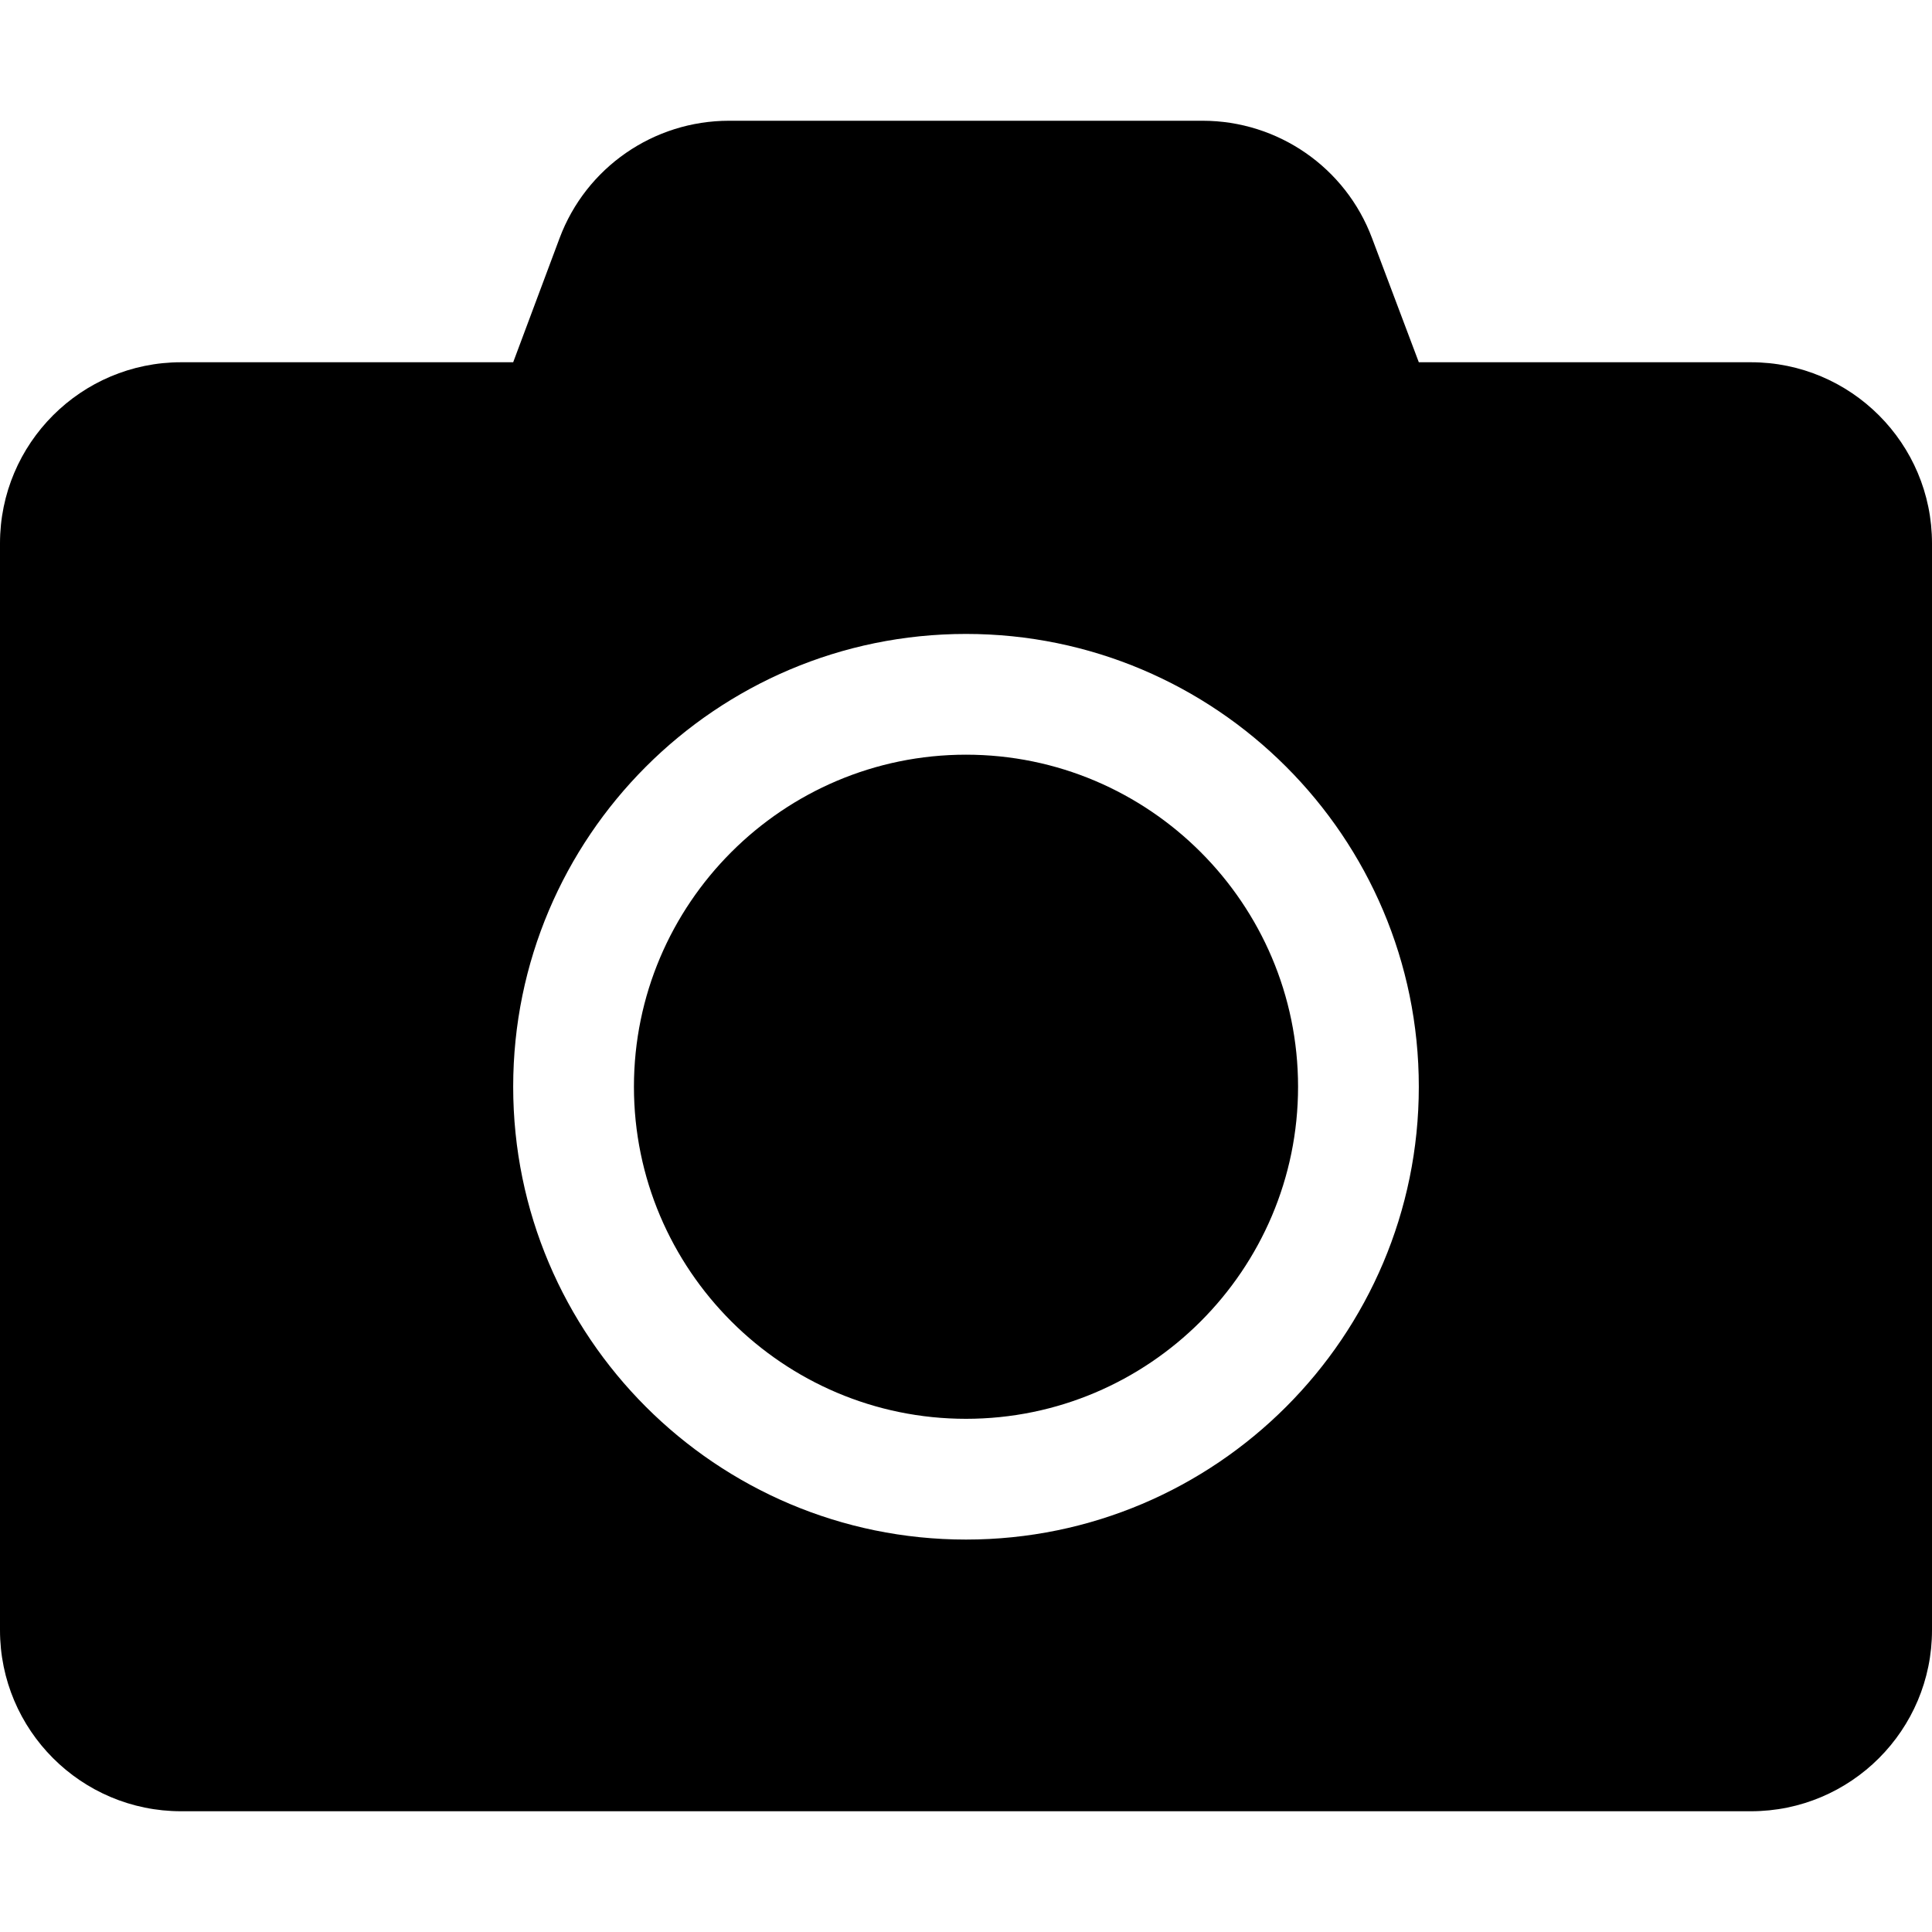
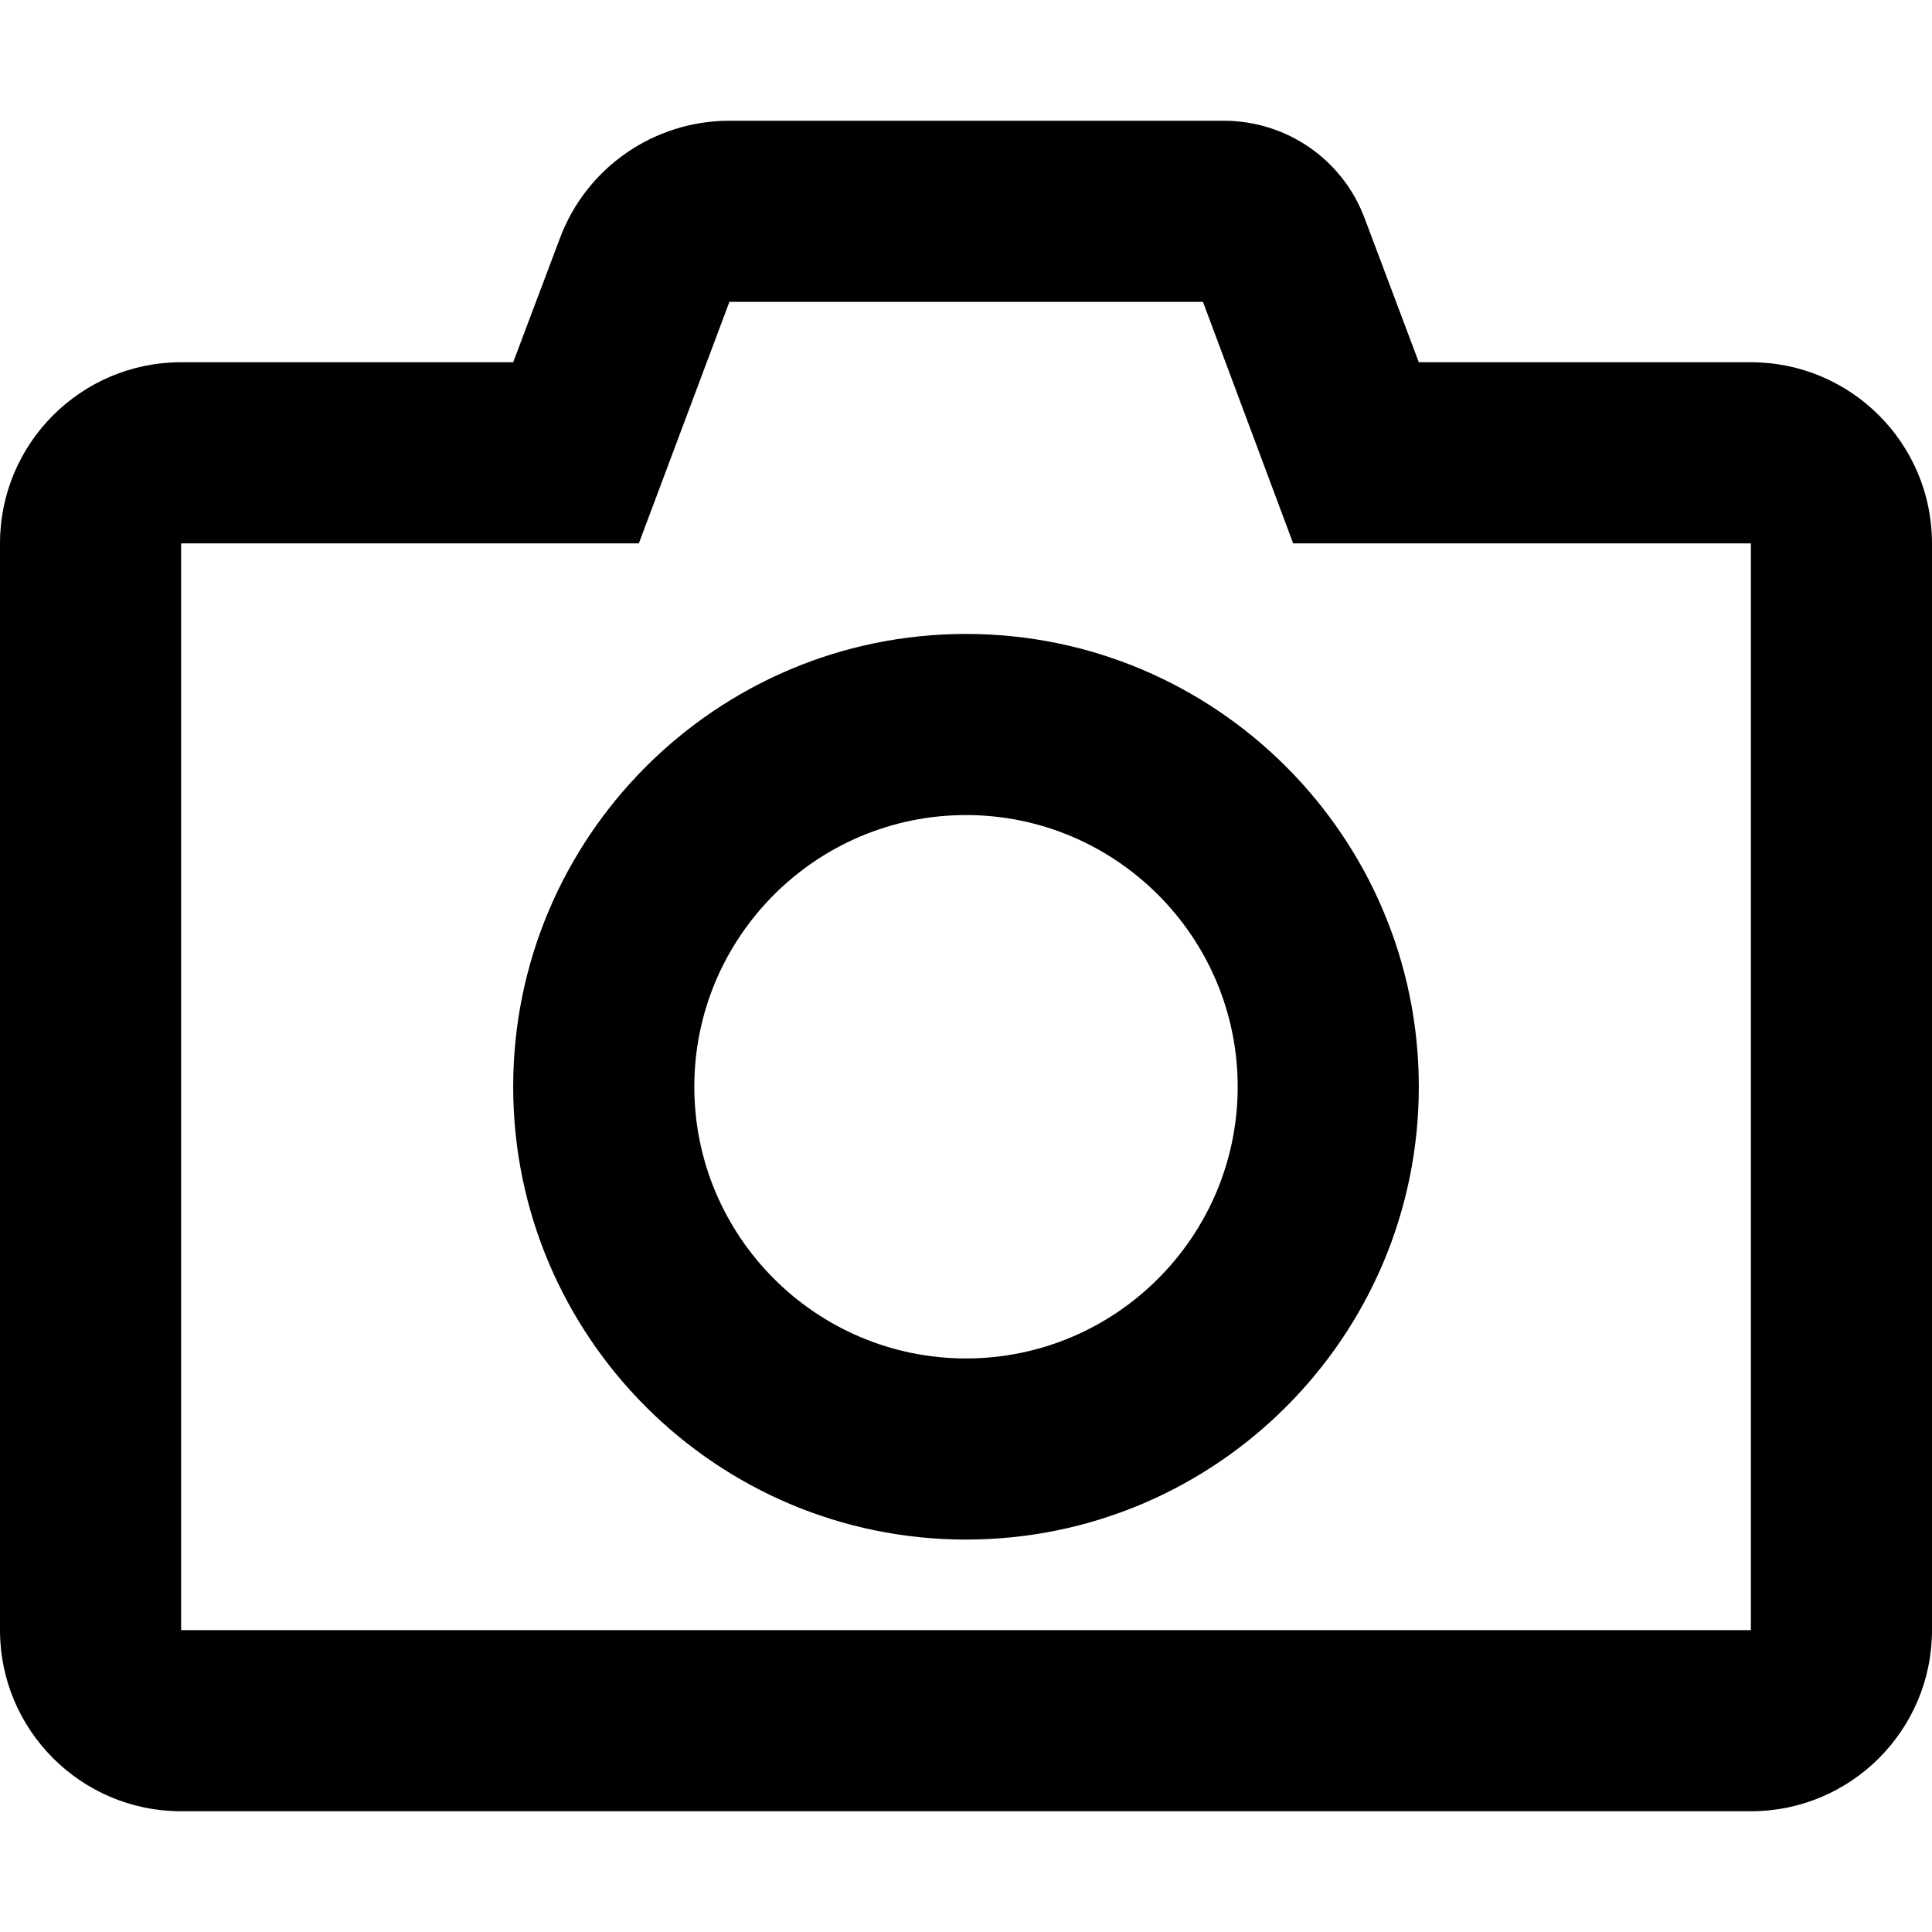
<svg xmlns="http://www.w3.org/2000/svg" viewBox="0 0 512 512">
-   <path d="M512 144v288c0 26.5-21.5 48-48 48H48c-26.5 0-48-21.5-48-48V144c0-26.5 21.5-48 48-48h88l12.3-32.9c7-18.7 24.9-31.1 44.9-31.1h125.5c20 0 37.9 12.4 44.9 31.1L376 96h88c26.5 0 48 21.5 48 48zM376 288c0-66.2-53.8-120-120-120s-120 53.8-120 120 53.8 120 120 120 120-53.8 120-120zm-32 0c0 48.5-39.5 88-88 88s-88-39.5-88-88 39.5-88 88-88 88 39.5 88 88z" />
+   <path d="M342.7 144H464v288H48V144h121.3l24-64h125.5l23.9 64zM324.3 32h-131c-20 0-37.9 12.4-44.9 31.1L136 96H48c-26.5 0-48 21.5-48 48v288c0 26.5 21.5 48 48 48h416c26.5 0 48-21.5 48-48V144c0-26.5-21.5-48-48-48h-88l-14.3-38c-5.8-15.7-20.7-26-37.4-26zM256 408c-66.2 0-120-53.8-120-120s53.8-120 120-120 120 53.8 120 120-53.8 120-120 120zm0-192c-39.7 0-72 32.3-72 72s32.3 72 72 72 72-32.3 72-72-32.3-72-72-72z" />
</svg>
